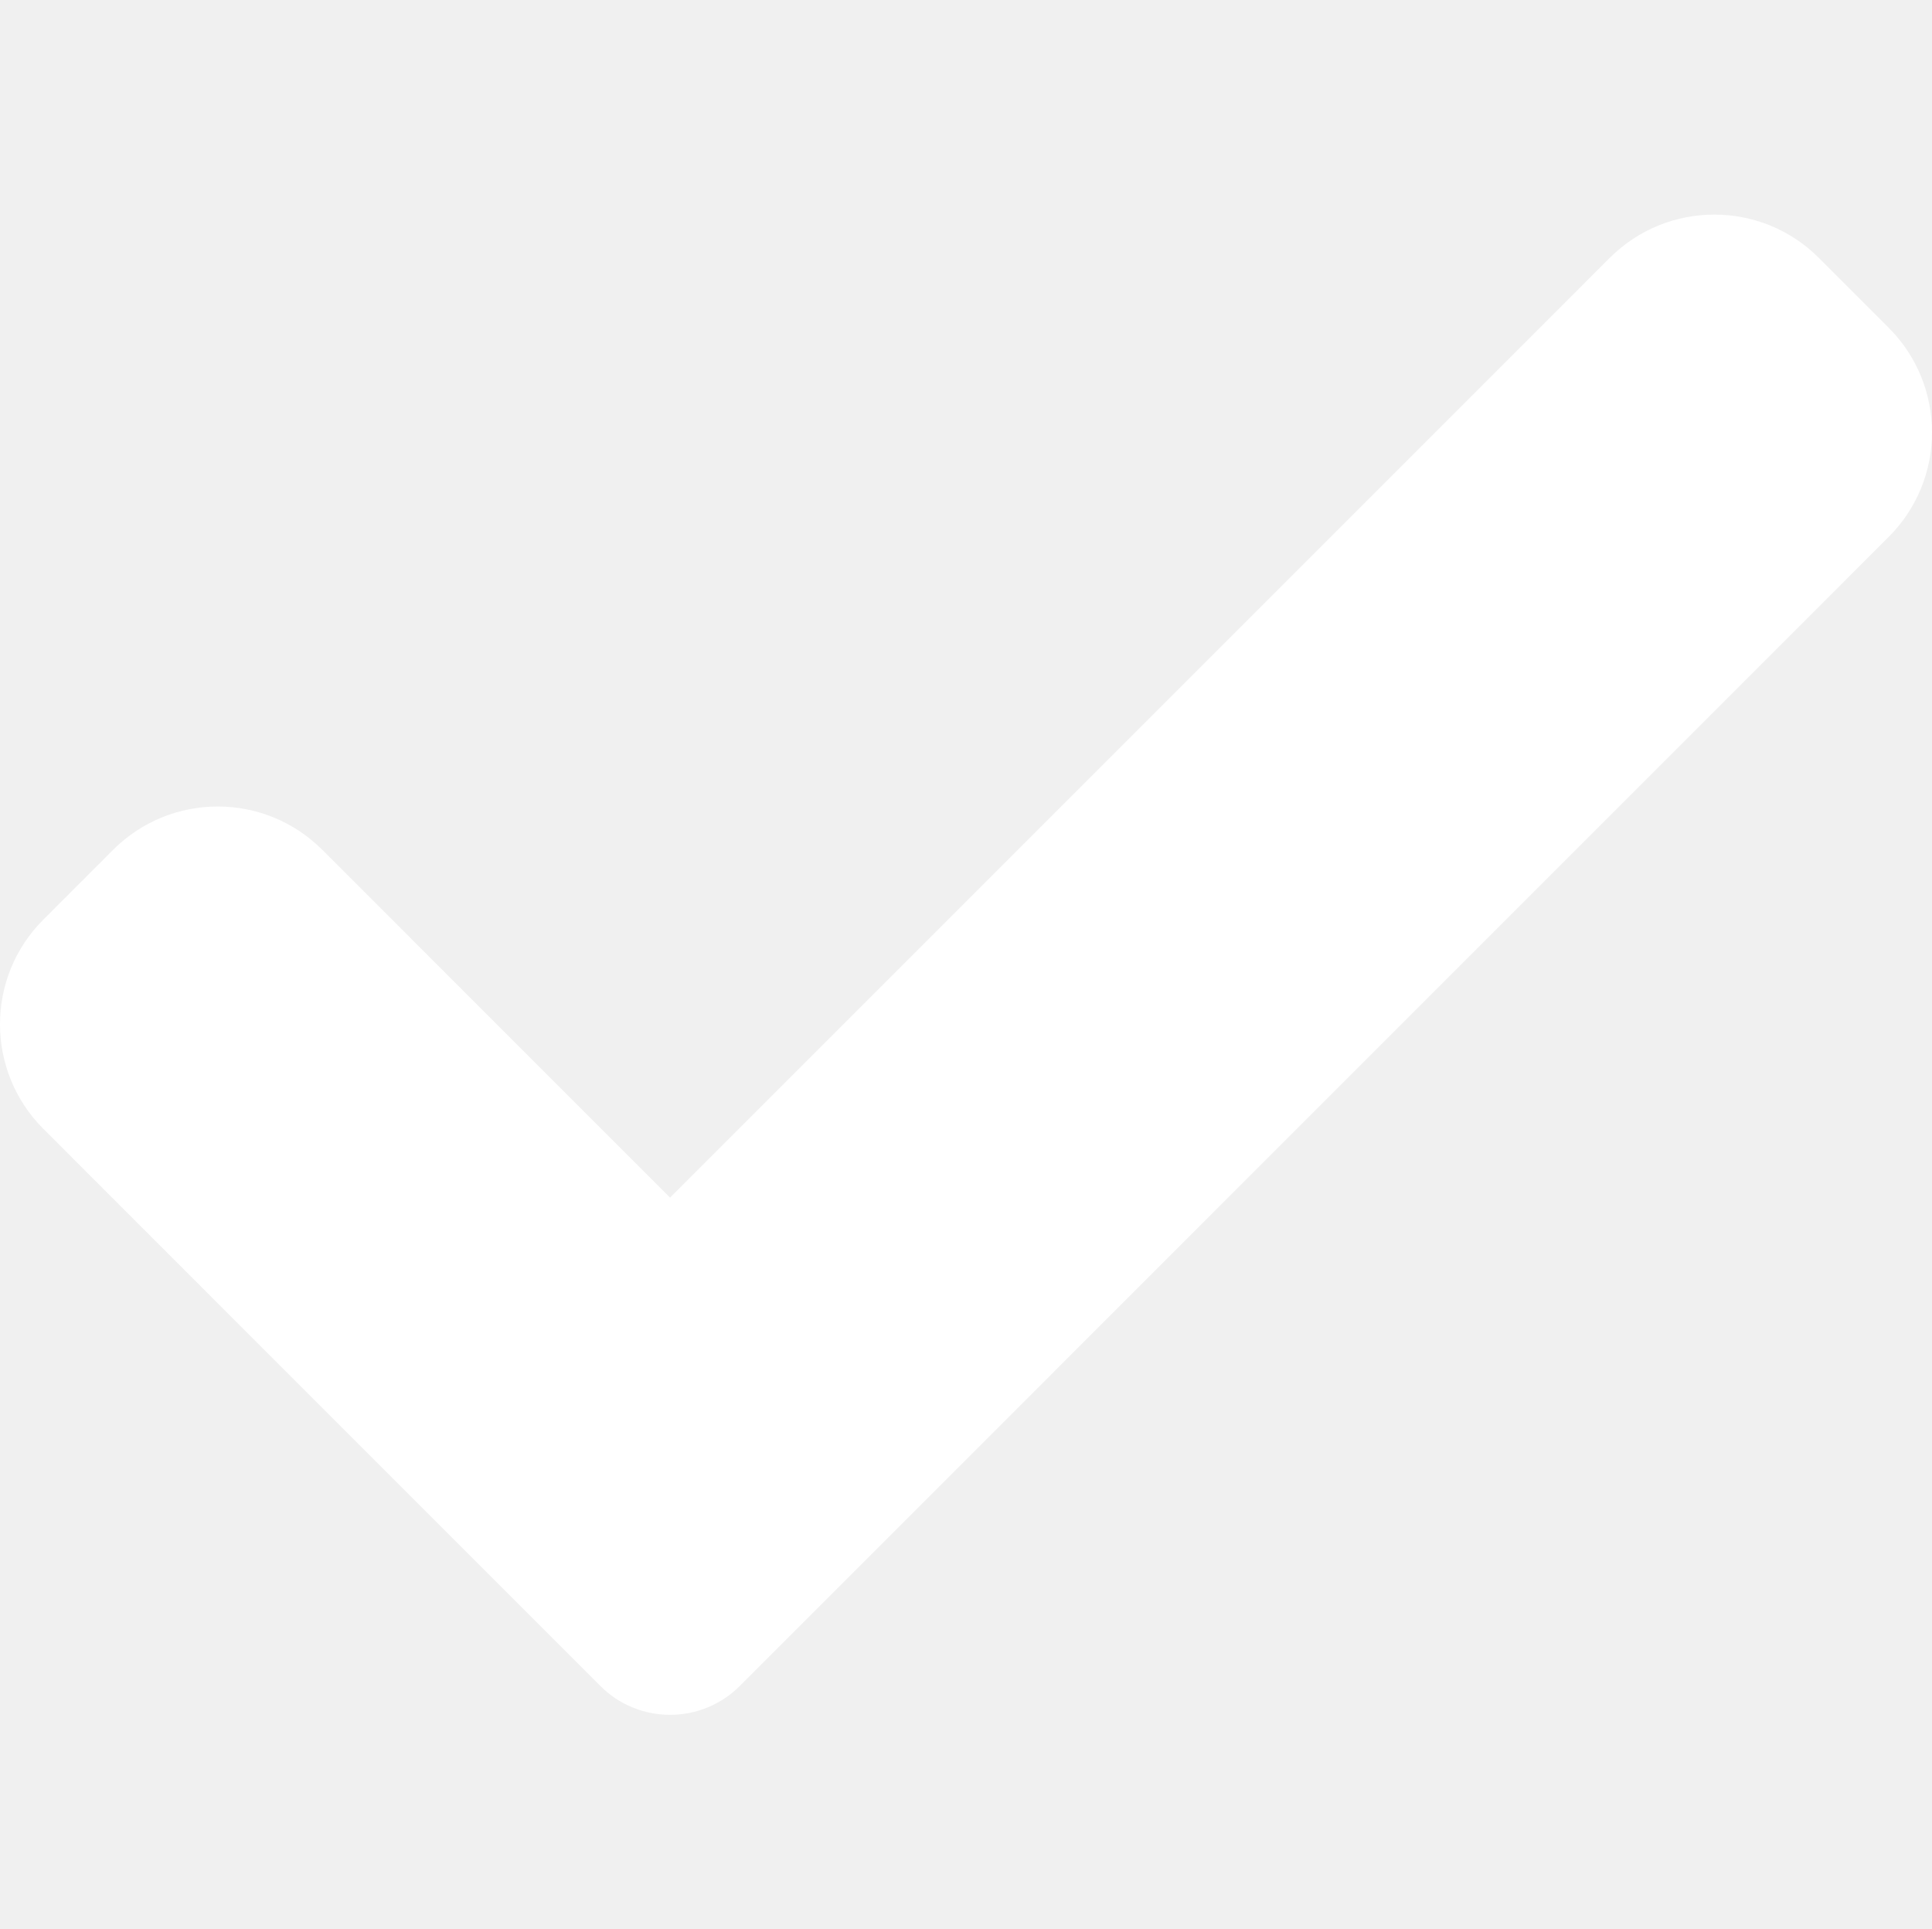
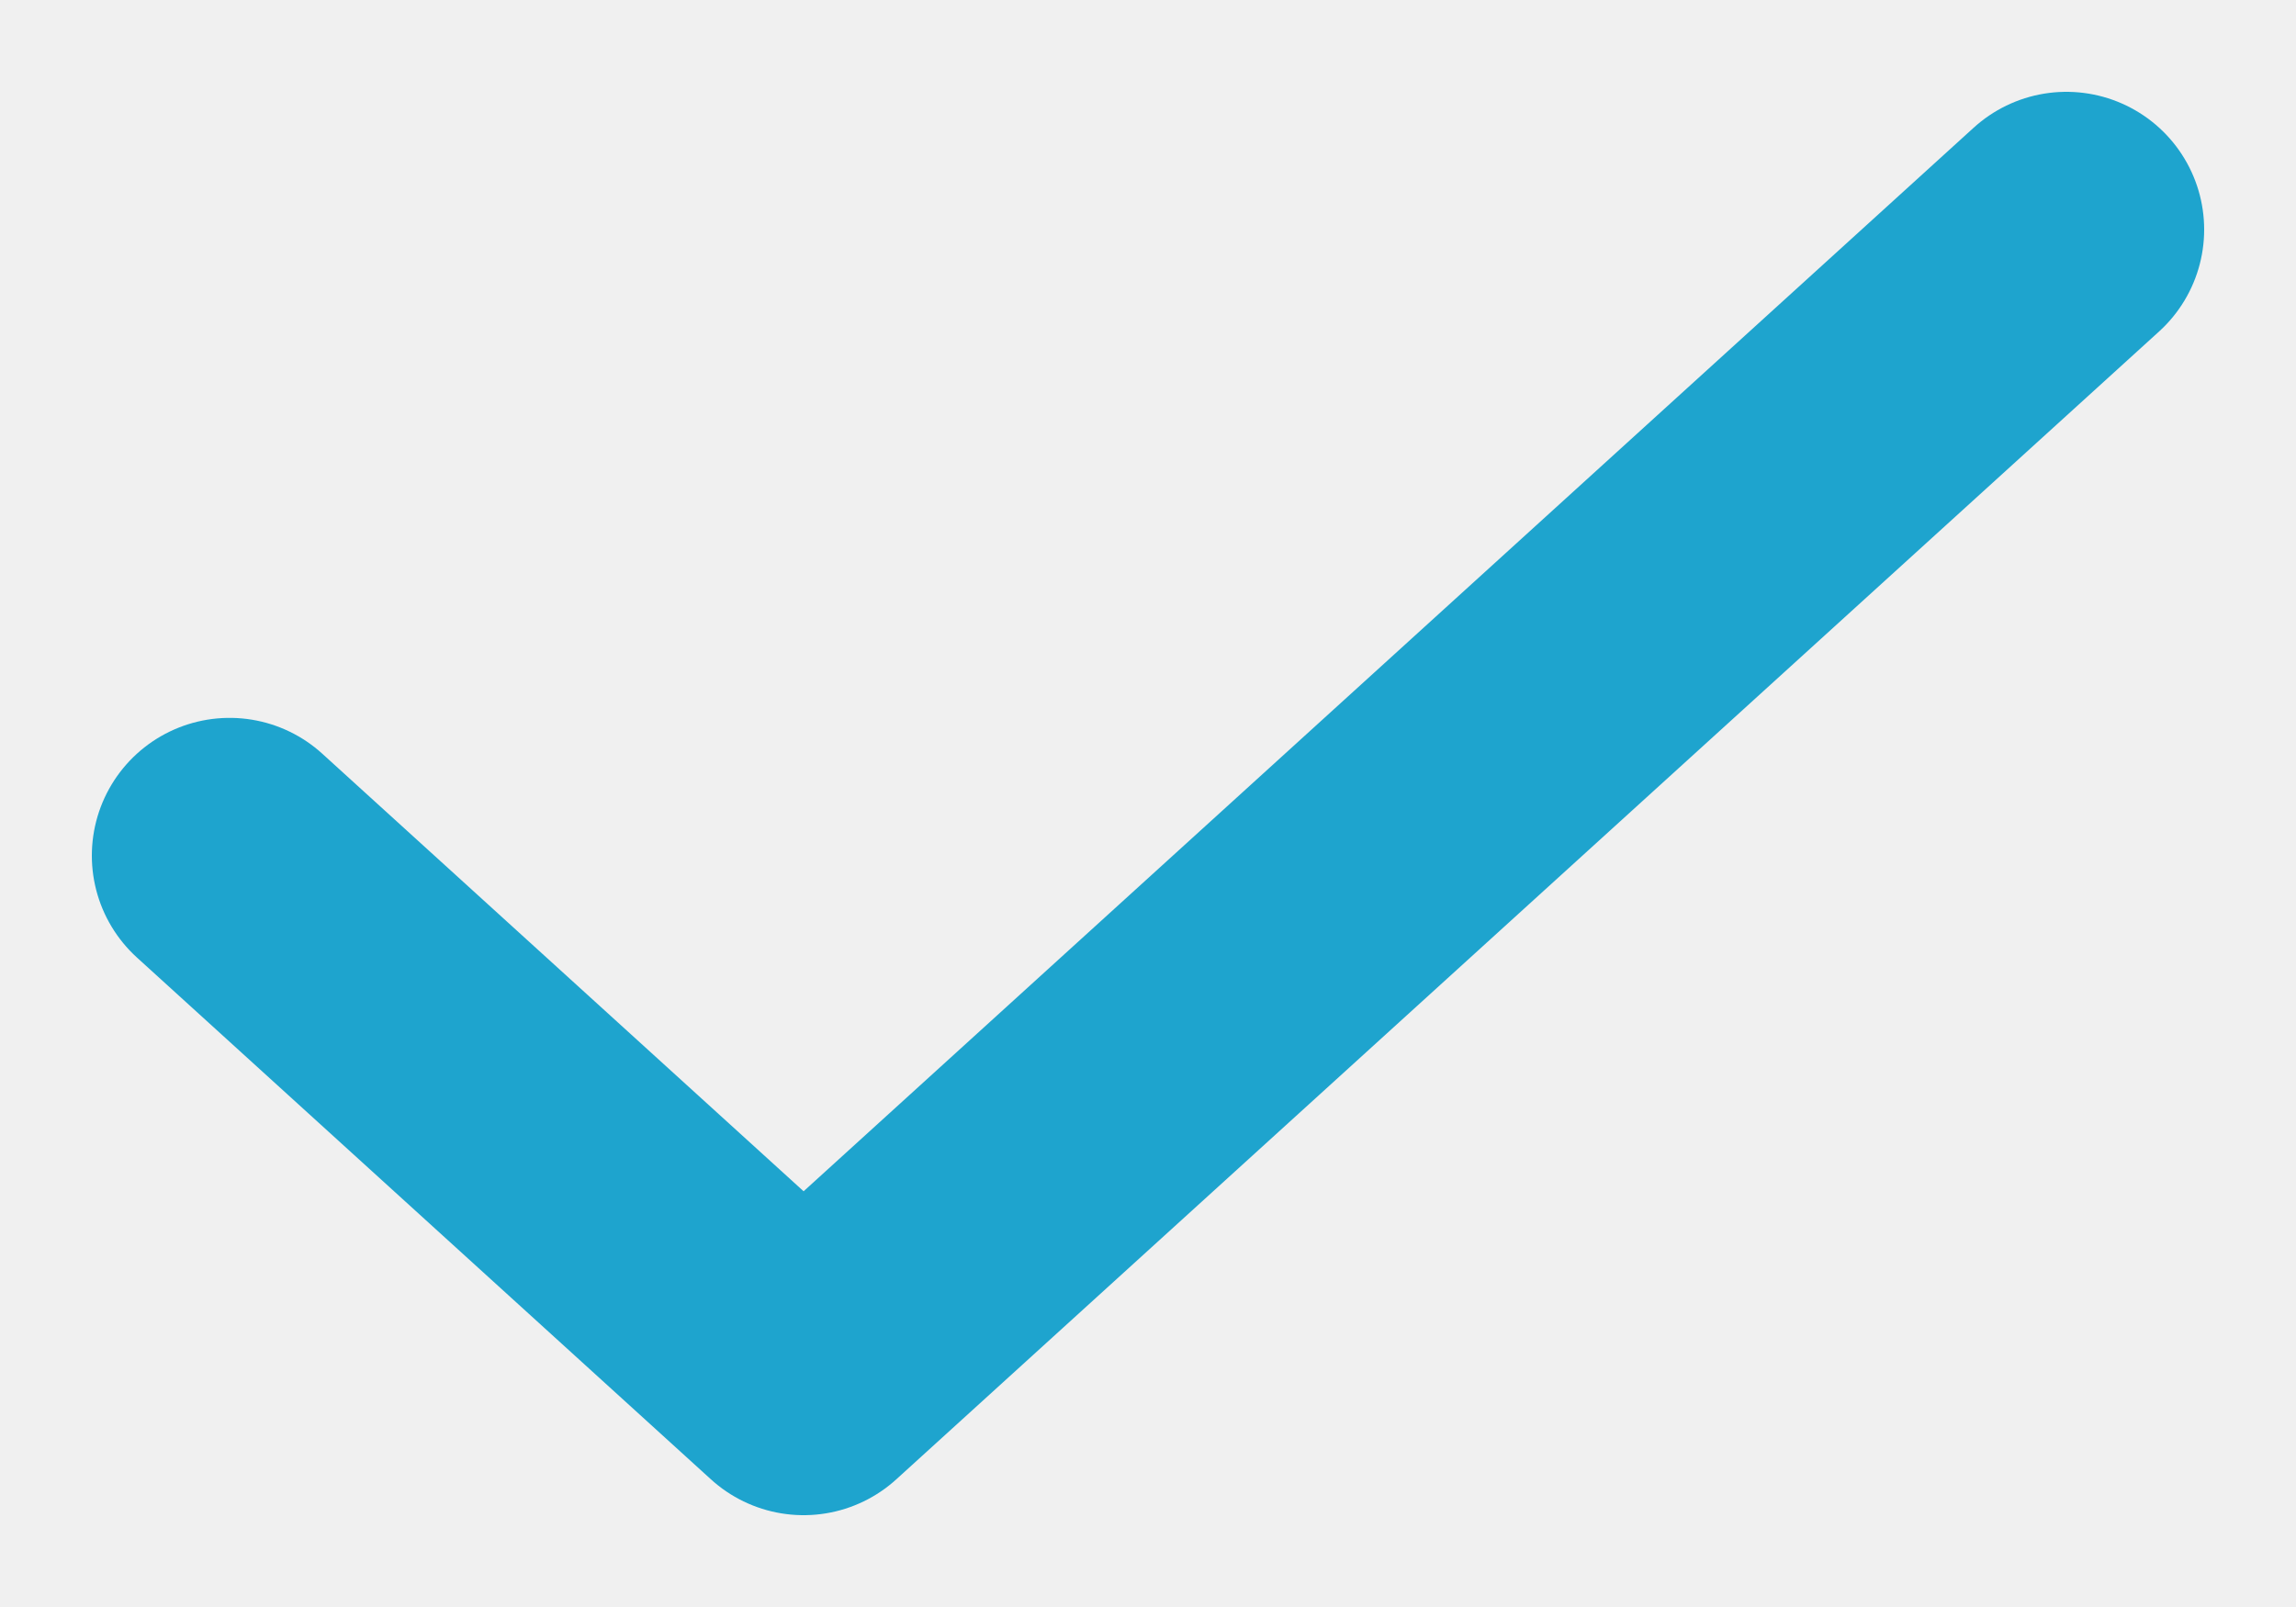
- <svg xmlns="http://www.w3.org/2000/svg" viewBox="0 -46 417.813 417">
-   <path fill="#fff" d="m159.988 318.582c-3.988 4.012-9.43 6.25-15.082 6.25s-11.094-2.238-15.082-6.25l-120.449-120.469c-12.5-12.5-12.5-32.77 0-45.246l15.082-15.086c12.504-12.5 32.75-12.5 45.25 0l75.199 75.203 203.199-203.203c12.504-12.5 32.77-12.5 45.25 0l15.082 15.086c12.5 12.5 12.5 32.766 0 45.246zm0 0" />
+ <svg xmlns="http://www.w3.org/2000/svg" width="10" height="7" viewBox="0 0 10 7" fill="none">
+   <path d="M9 1L3.5 6L1 3.727" stroke="#1EA4CE" stroke-width="1.2" stroke-linecap="round" stroke-linejoin="round" />
</svg>
